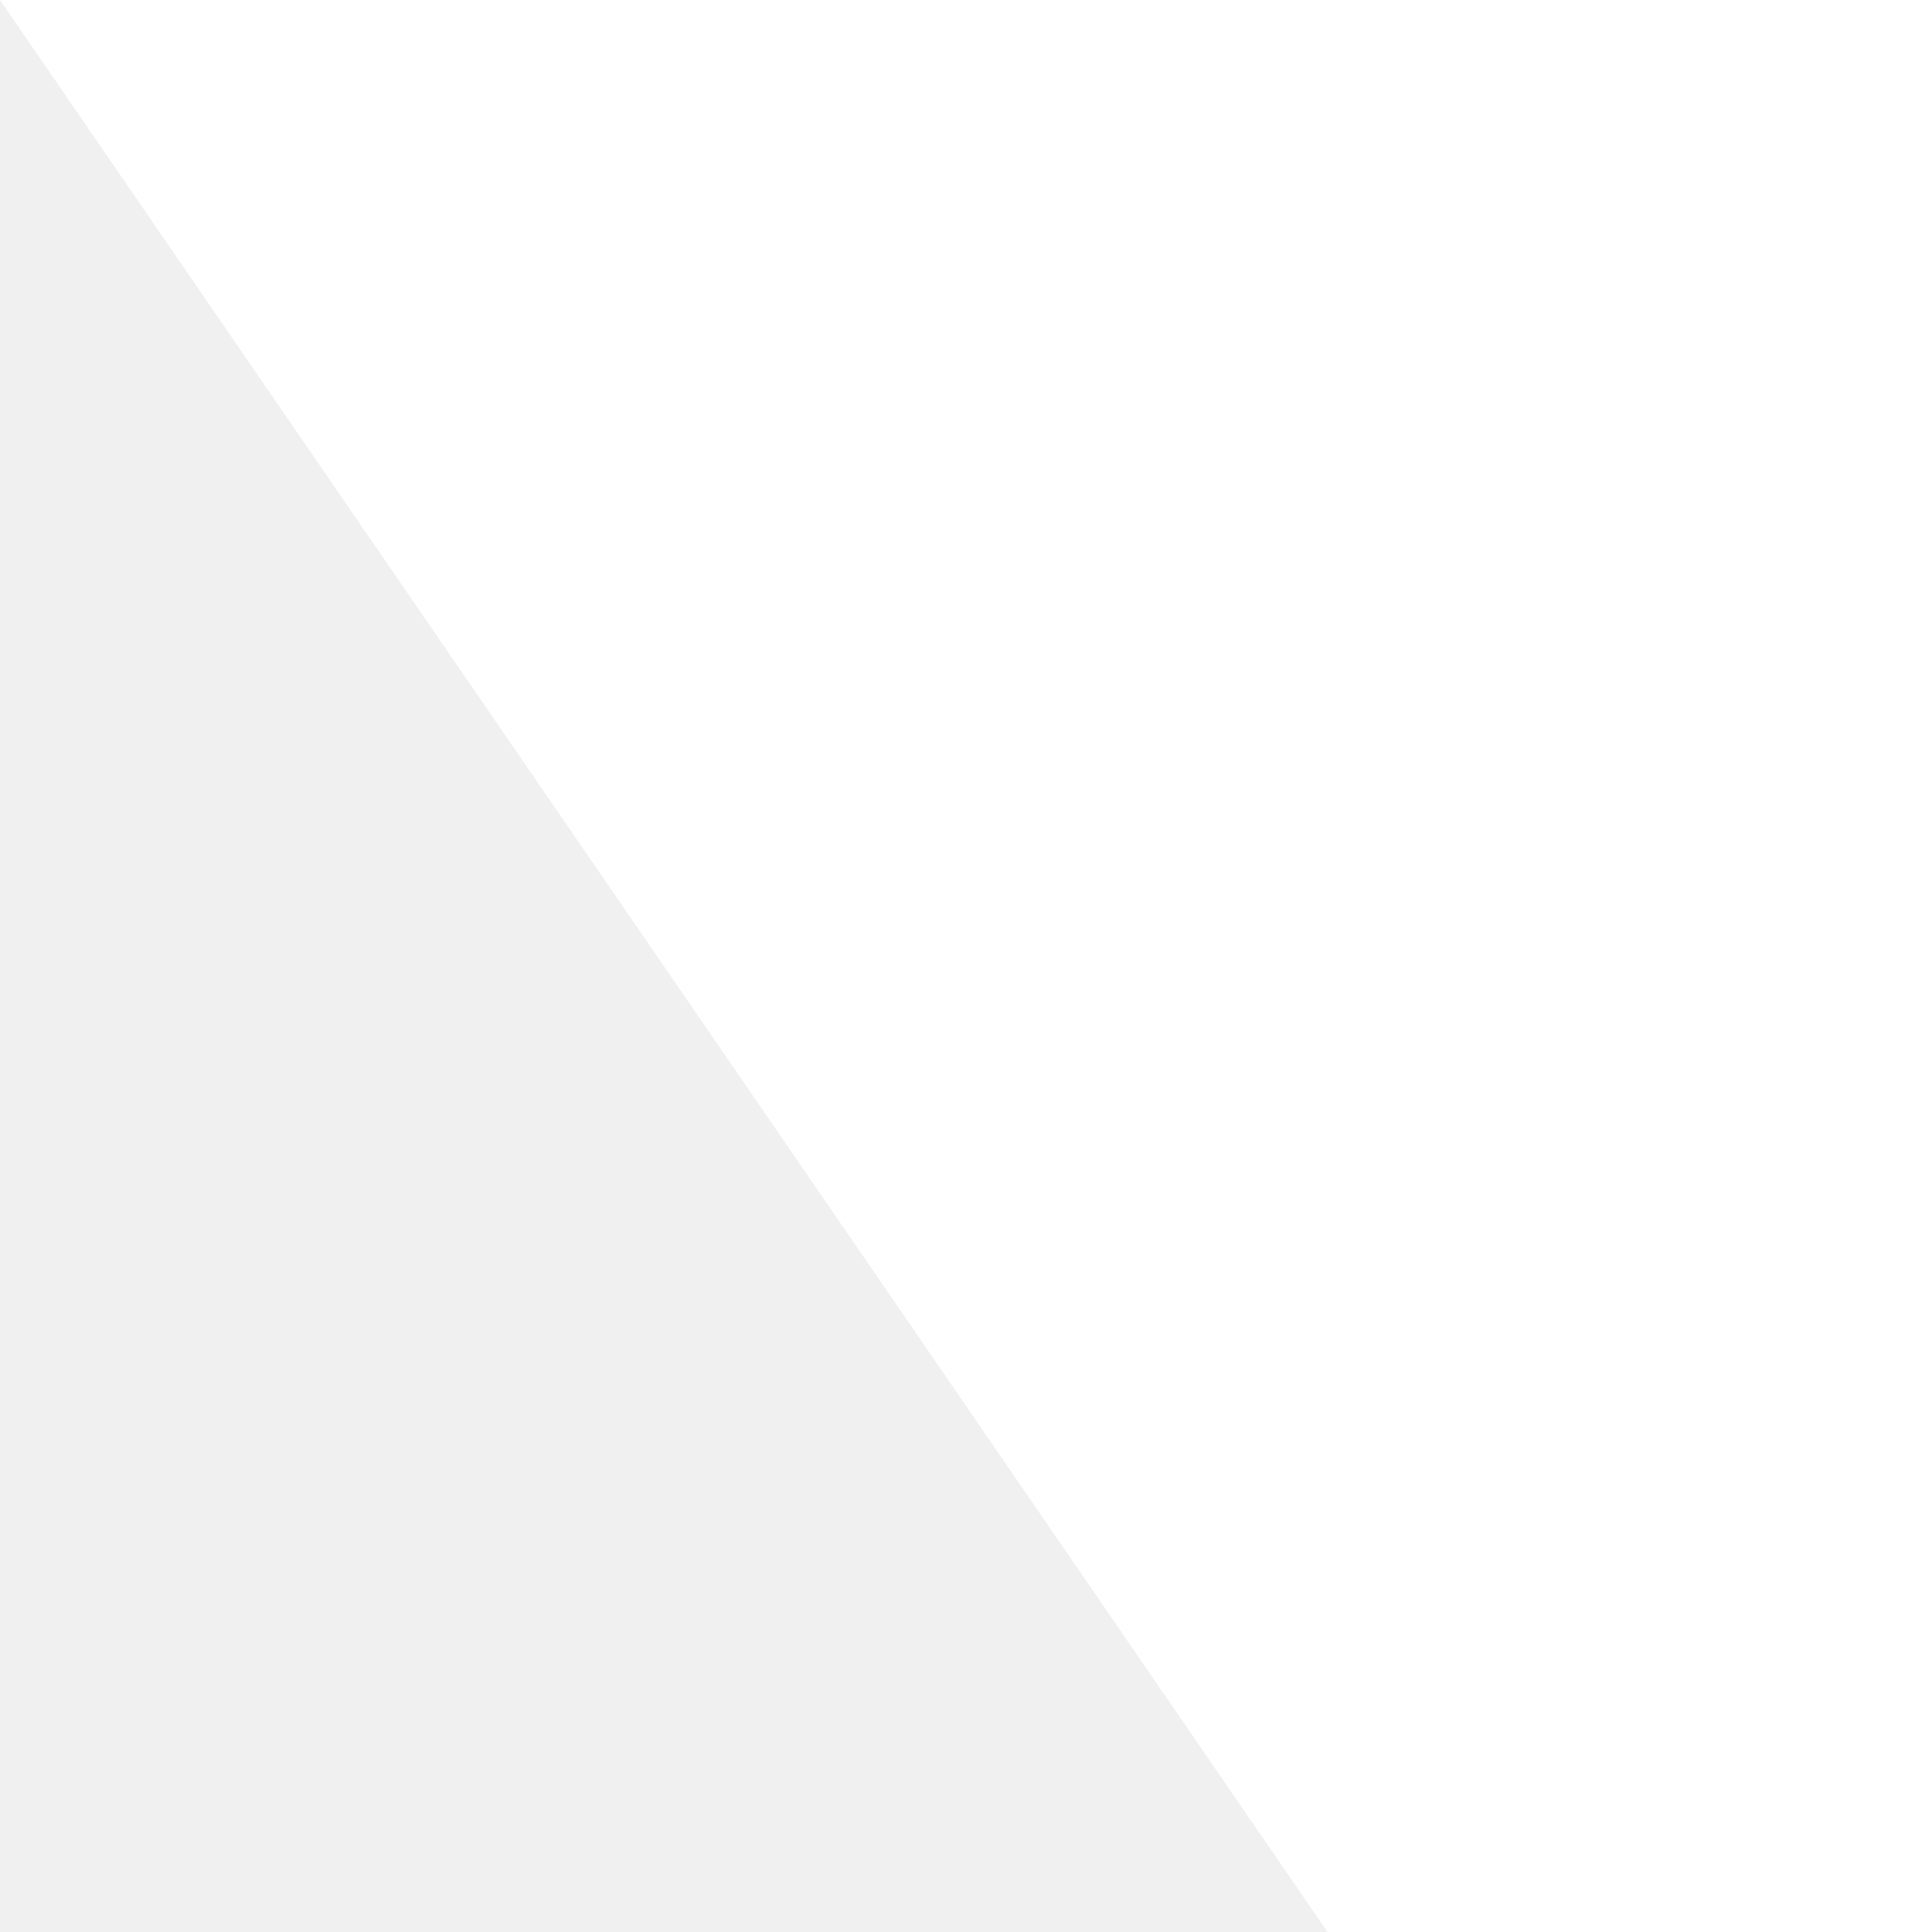
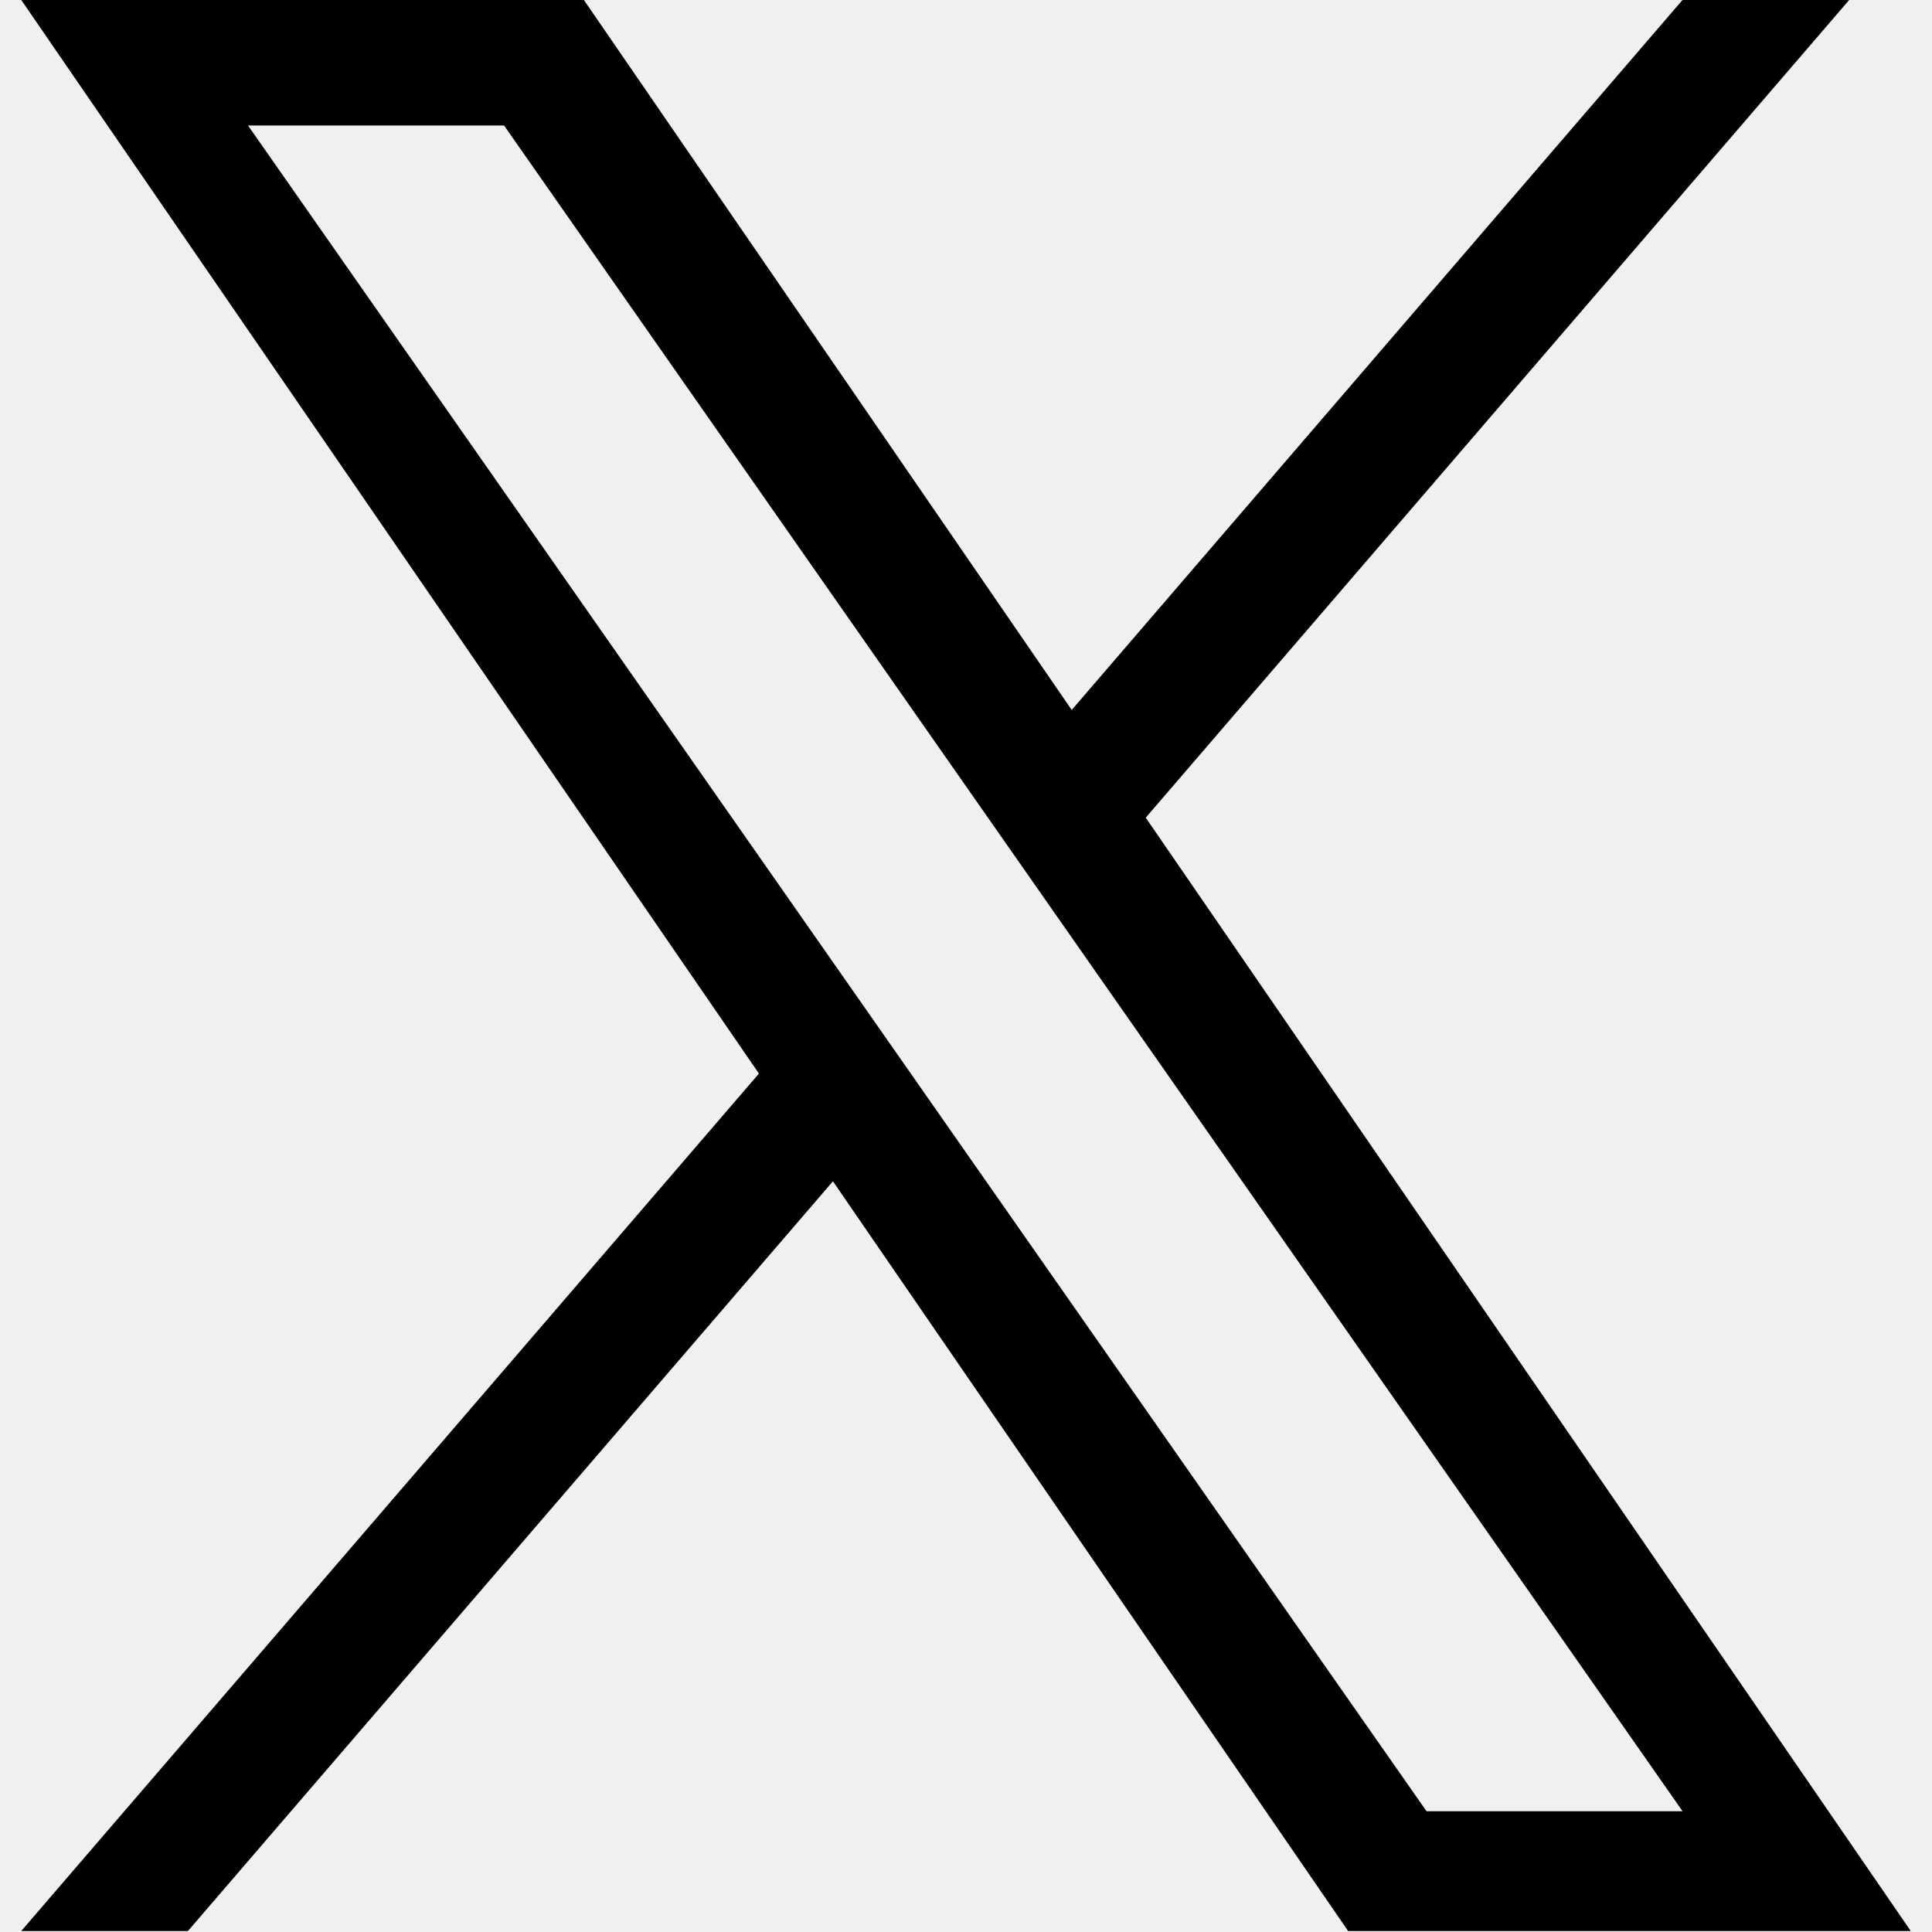
- <svg xmlns="http://www.w3.org/2000/svg" width="32px" height="32px" viewBox="0 0 30 30" fill="#00b39f">
-   <path d="M714.163 519.284L1160.89 0H1055.03L667.137 450.887L357.328 0H0L468.492 681.821L0 1226.37H105.866L515.491 750.218L842.672 1226.37H1200L714.137 519.284H714.163ZM569.165 687.828L521.697 619.934L144.011 79.694H306.615L611.412 515.685L658.88 583.579L1055.08 1150.3H892.476L569.165 687.854V687.828Z" fill="white" />
+ <svg xmlns="http://www.w3.org/2000/svg" width="32" height="32" viewBox="0 0 1200 1227" fill="#000">
+   <path d="M714.163 519.284L1160.89 0H1055.03L667.137 450.887L357.328 0H0L468.492 681.821L0 1226.37H105.866L515.491 750.218L842.672 1226.37H1200L714.137 519.284H714.163ZM569.165 687.828L521.697 619.934L144.011 79.694H306.615L611.412 515.685L658.88 583.579L1055.08 1150.3H892.476L569.165 687.854V687.828Z" />
</svg>
